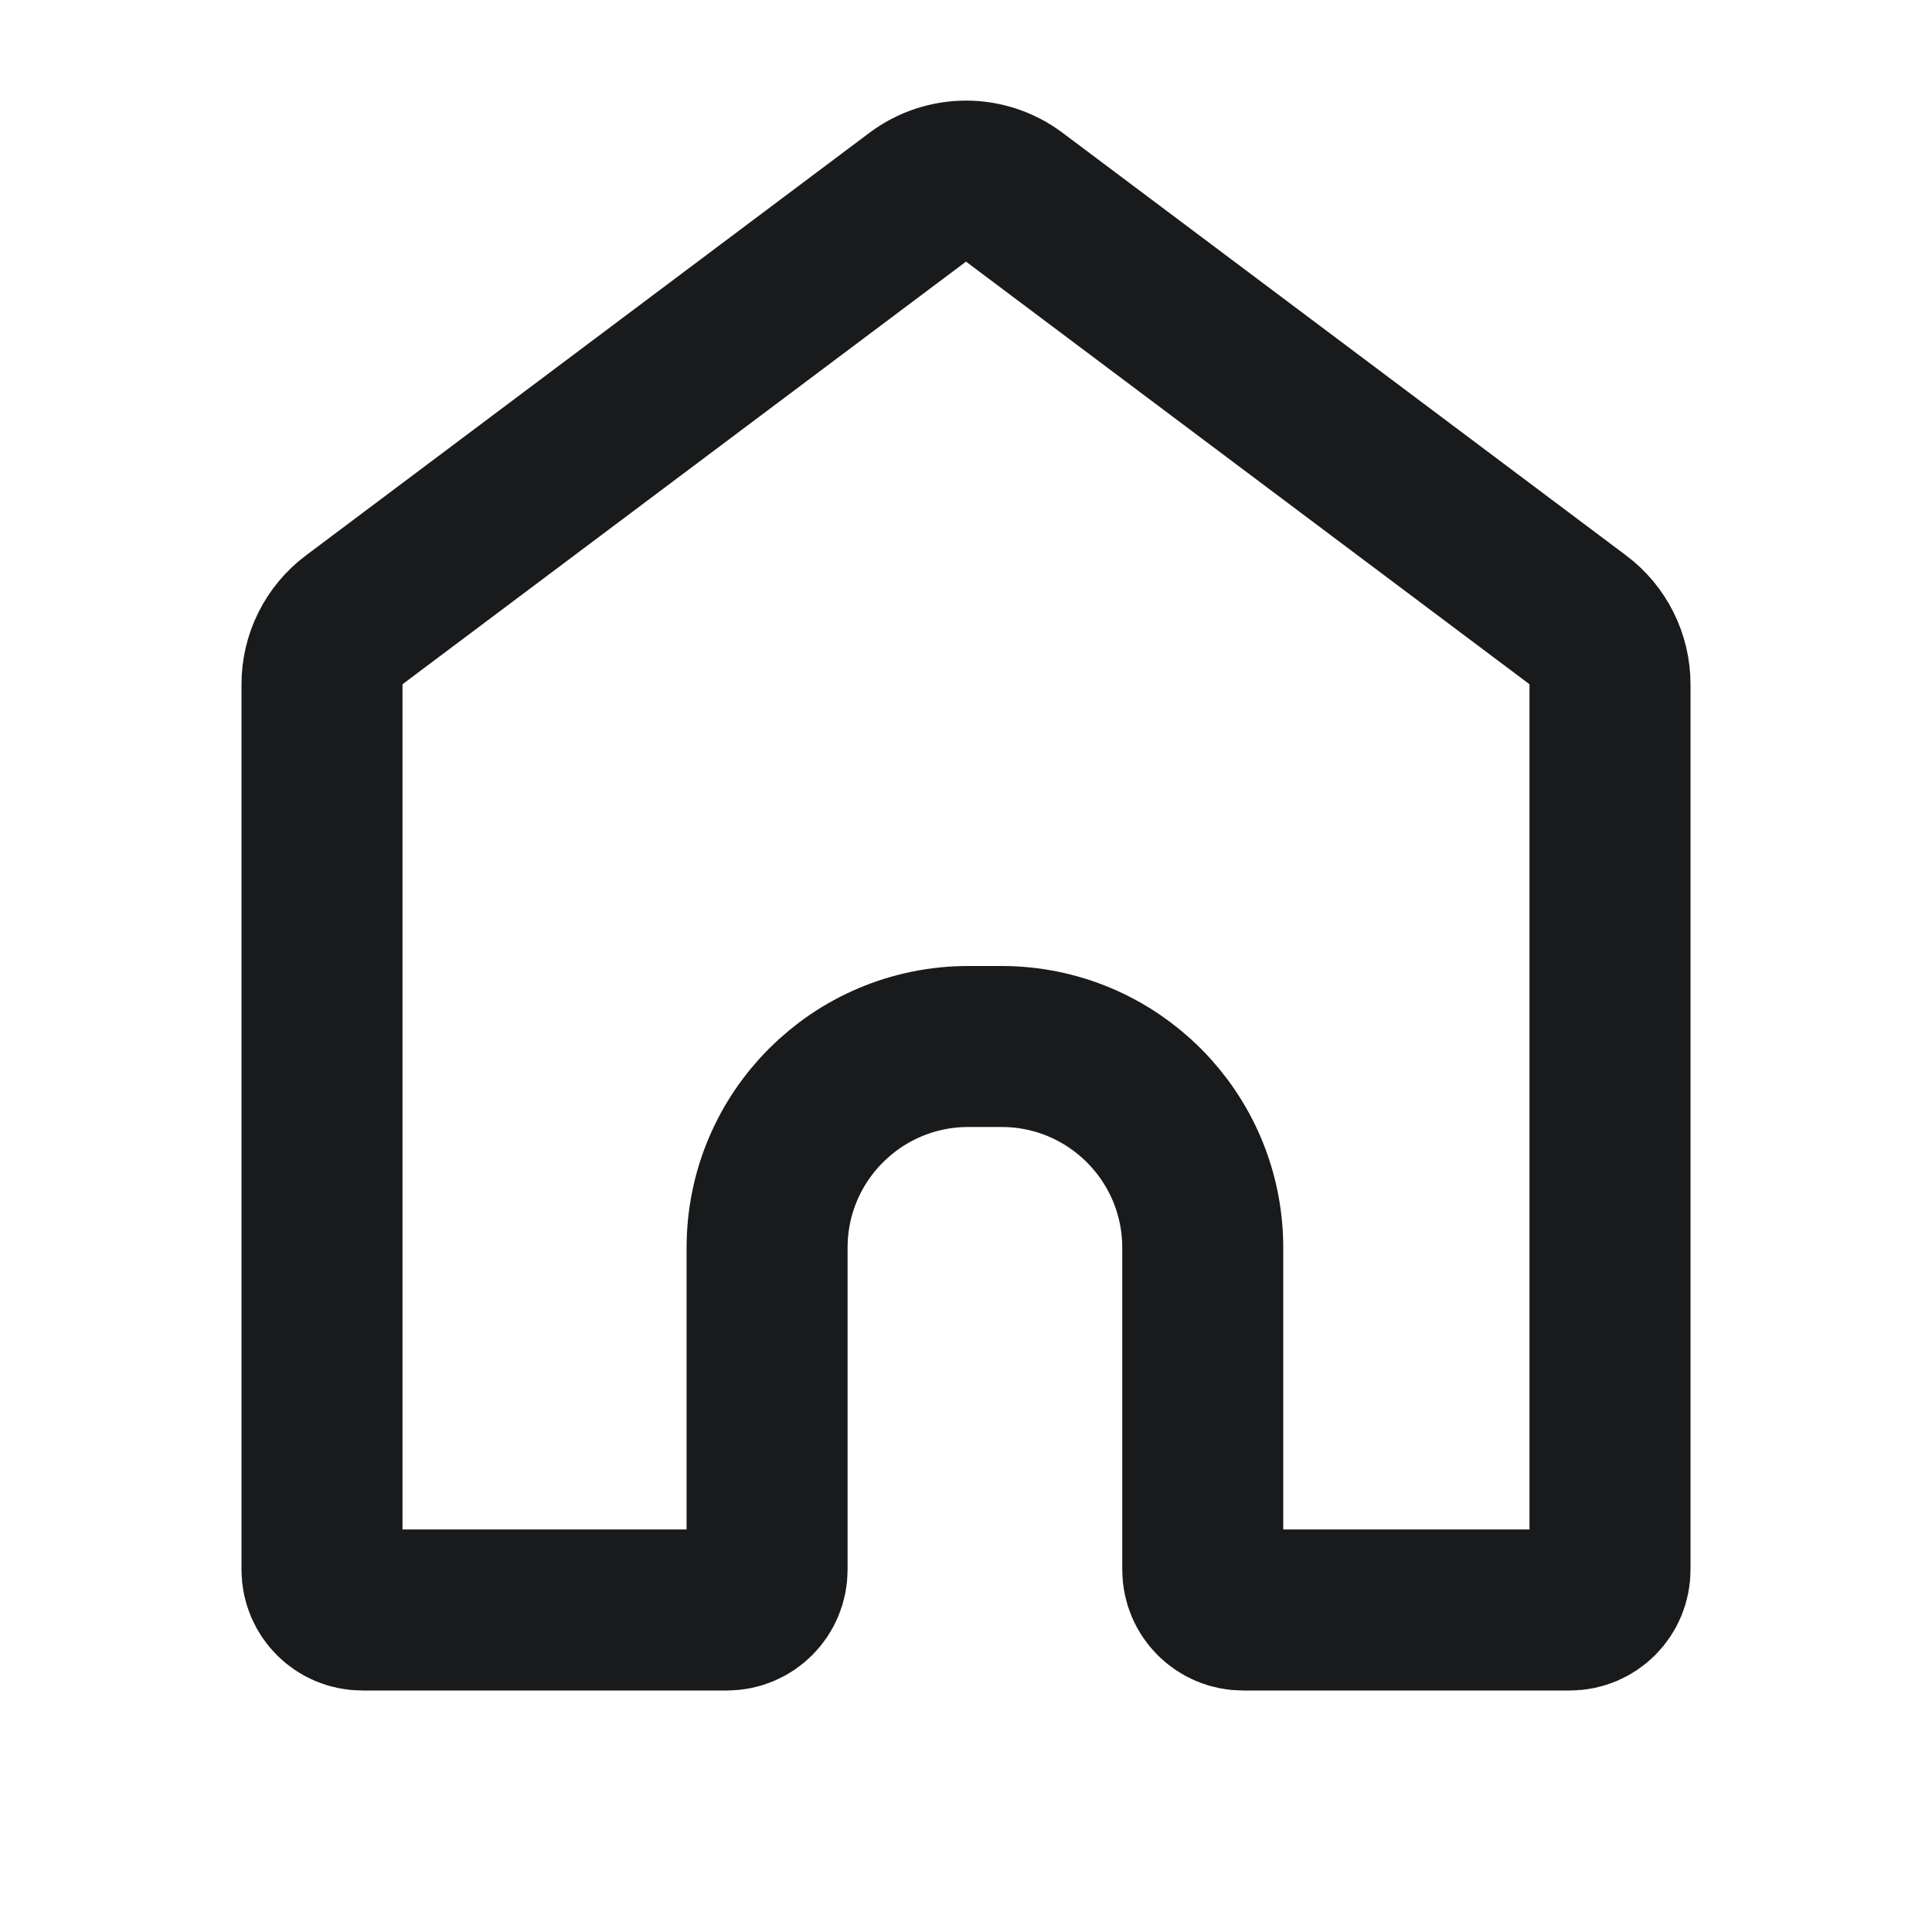
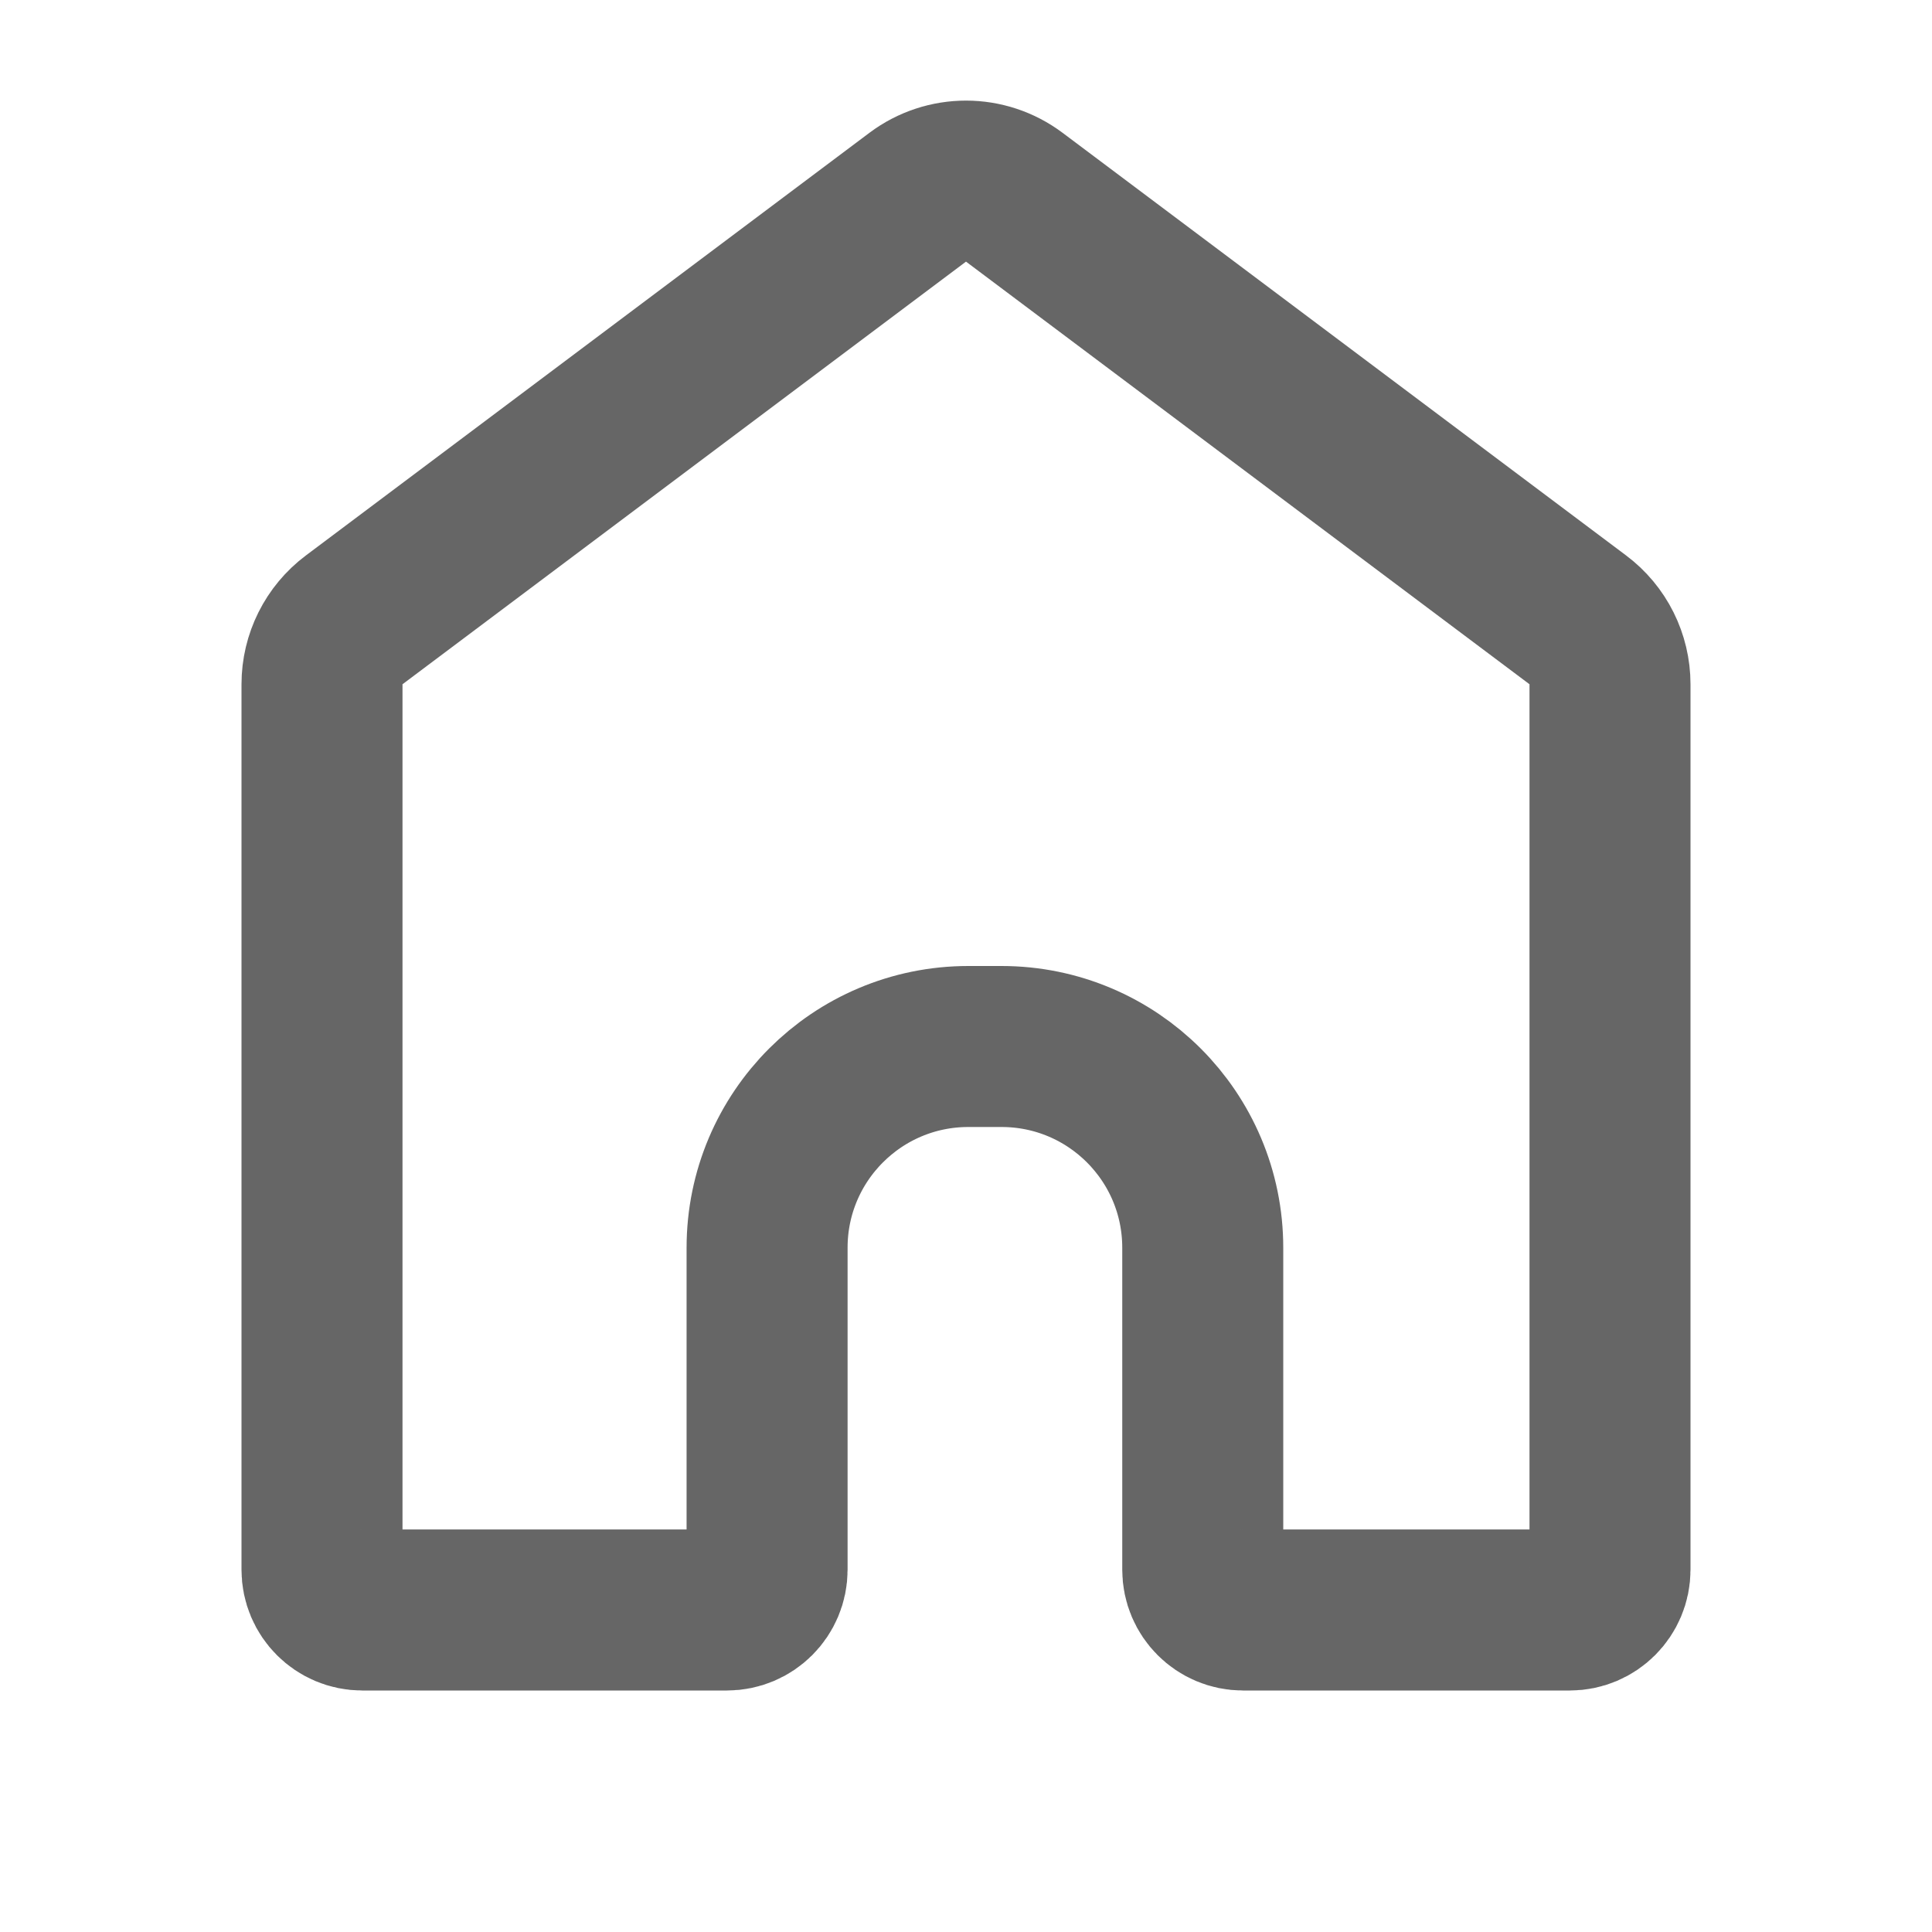
<svg xmlns="http://www.w3.org/2000/svg" width="24" height="24" viewBox="0 0 24 24" fill="none">
-   <path d="M19.6 7.7C19.852 7.889 20 8.185 20 8.5V19.5C20 19.776 19.776 20 19.5 20H15.441C15.165 20 14.941 19.776 14.941 19.5V15.5C14.941 14.119 13.822 13 12.441 13H12.029C10.649 13 9.529 14.119 9.529 15.5V19.5C9.529 19.776 9.306 20 9.029 20H4.5C4.224 20 4 19.776 4 19.5V8.5C4 8.185 4.148 7.889 4.4 7.7L11.4 2.45C11.756 2.183 12.244 2.183 12.6 2.45L19.6 7.7Z" stroke="#181A1C" stroke-width="2" />
+   <path d="M19.6 7.7C19.852 7.889 20 8.185 20 8.5V19.5C20 19.776 19.776 20 19.5 20H15.441C15.165 20 14.941 19.776 14.941 19.5V15.5C14.941 14.119 13.822 13 12.441 13H12.029C10.649 13 9.529 14.119 9.529 15.5V19.5C9.529 19.776 9.306 20 9.029 20H4.5C4.224 20 4 19.776 4 19.5V8.5C4 8.185 4.148 7.889 4.4 7.7L11.4 2.45C11.756 2.183 12.244 2.183 12.6 2.45L19.6 7.7Z" stroke="#666666" stroke-width="2" />
</svg>
